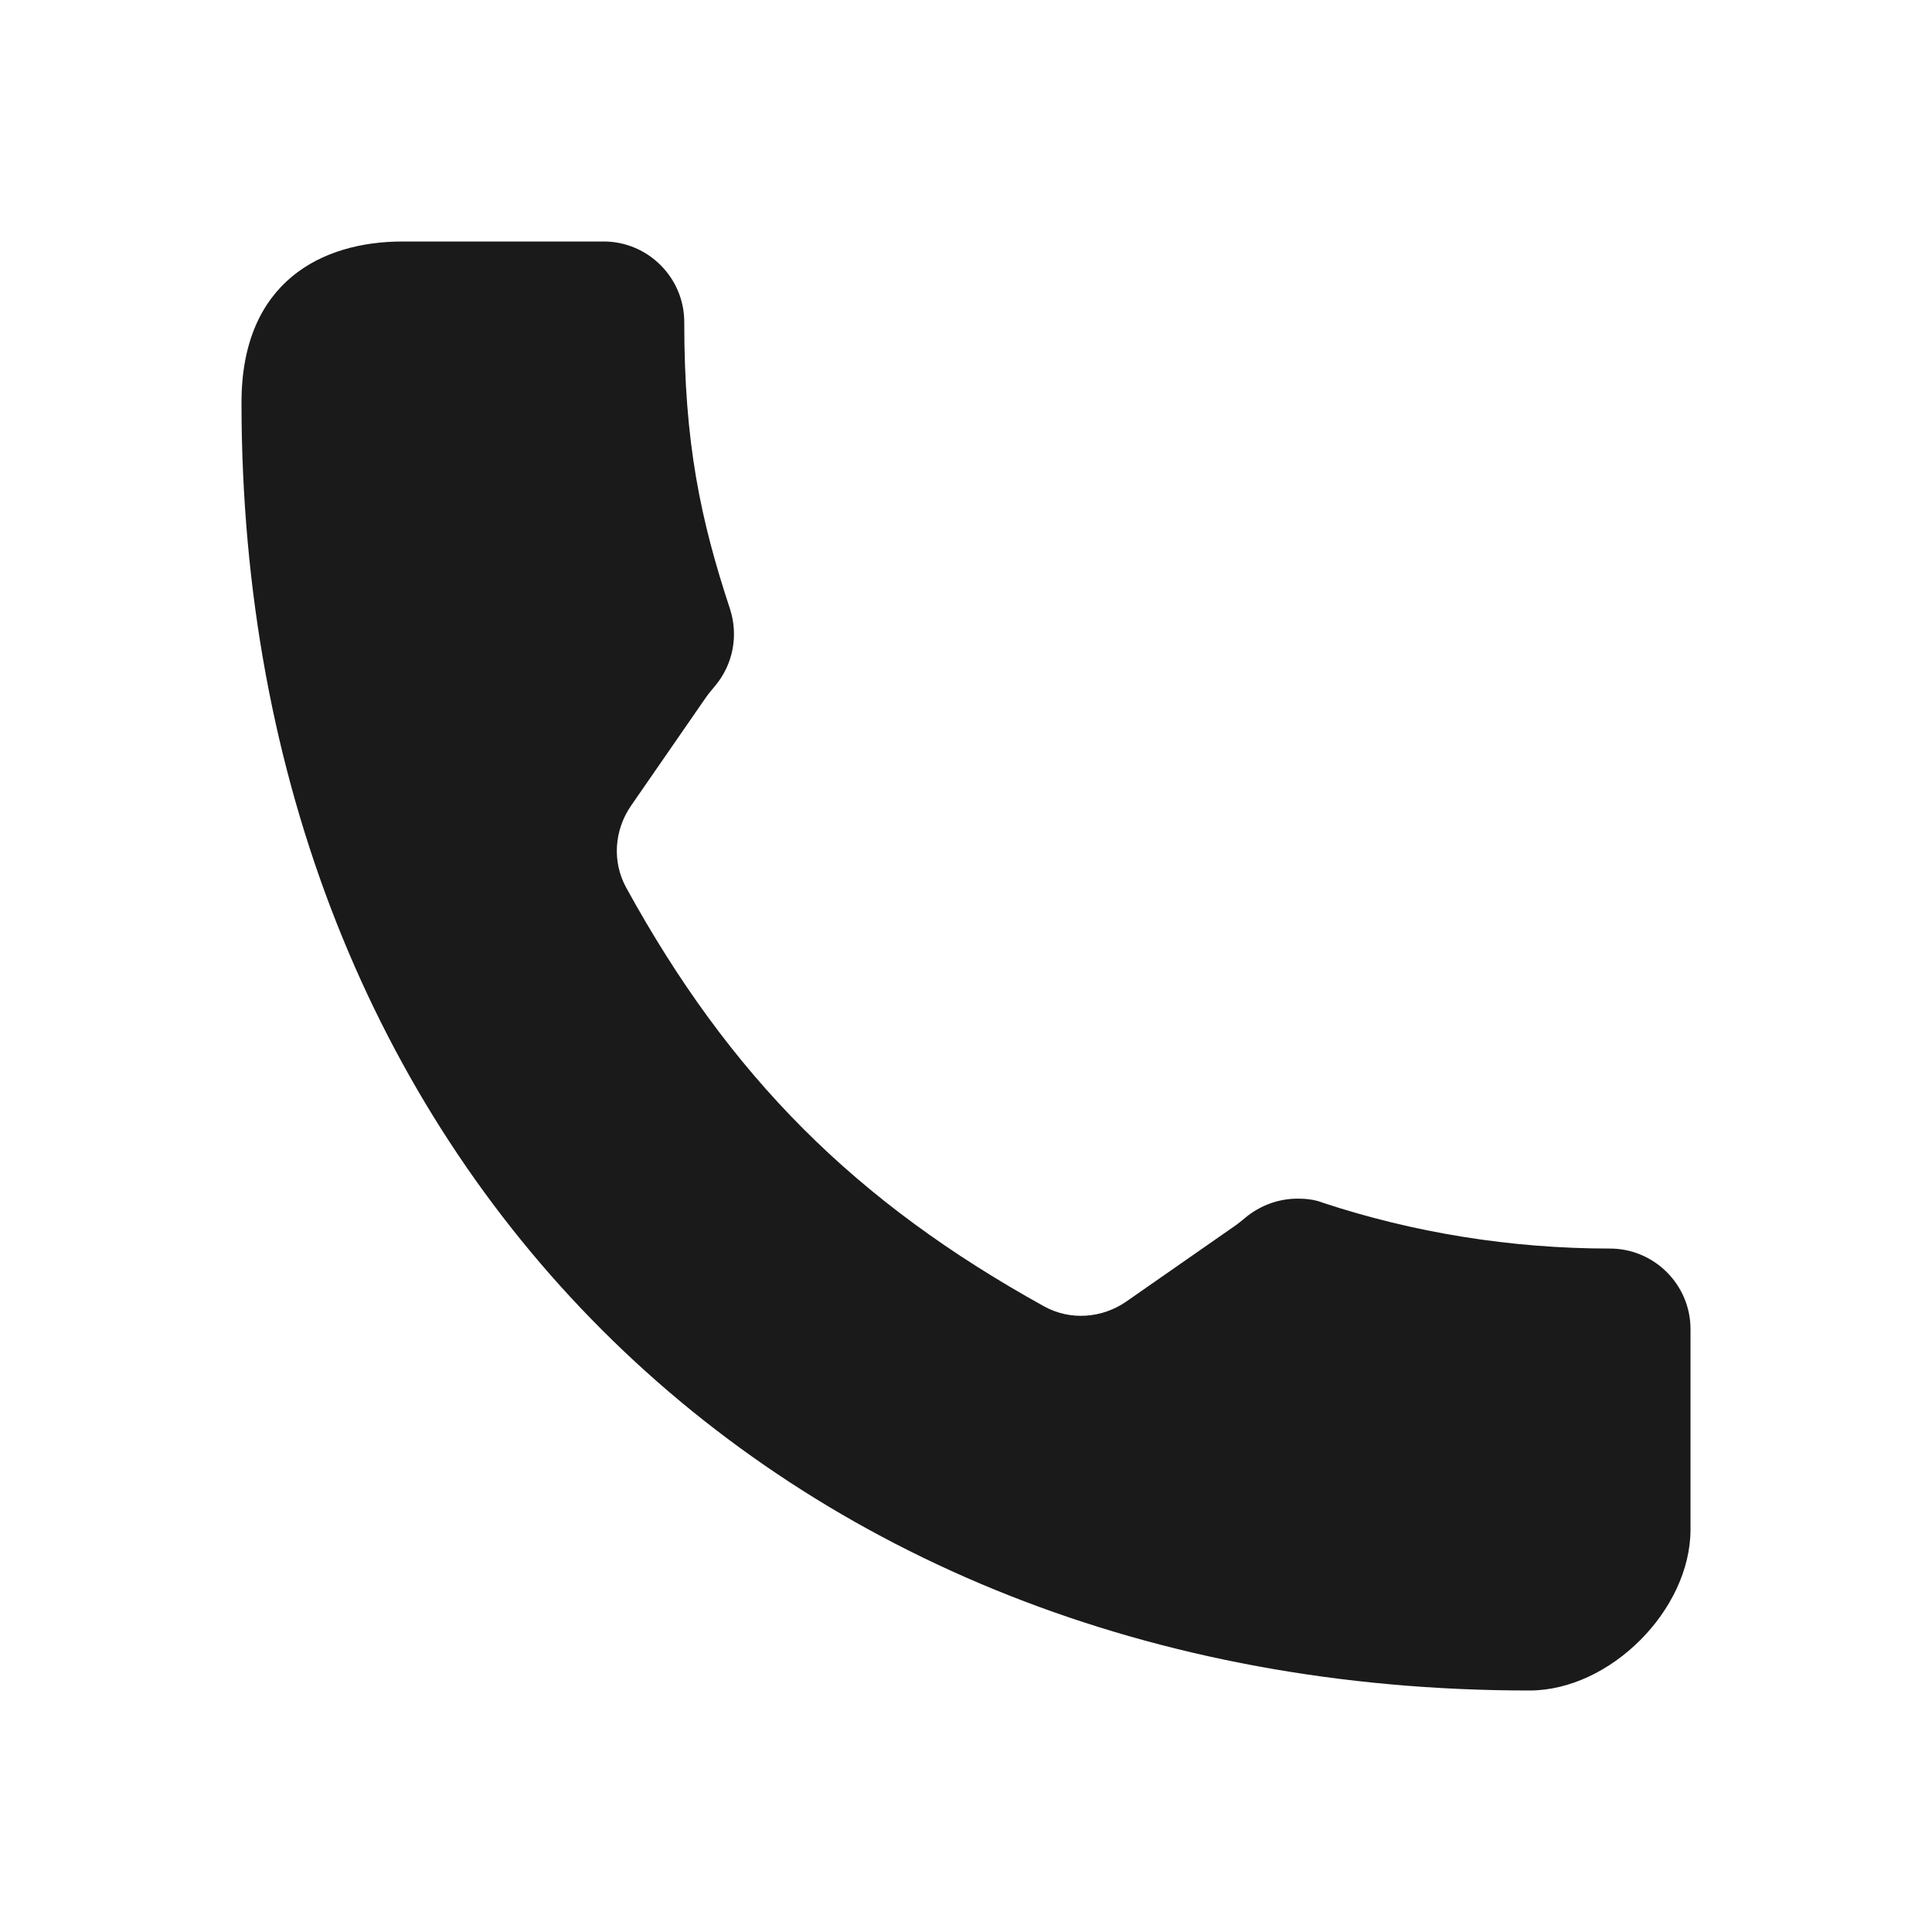
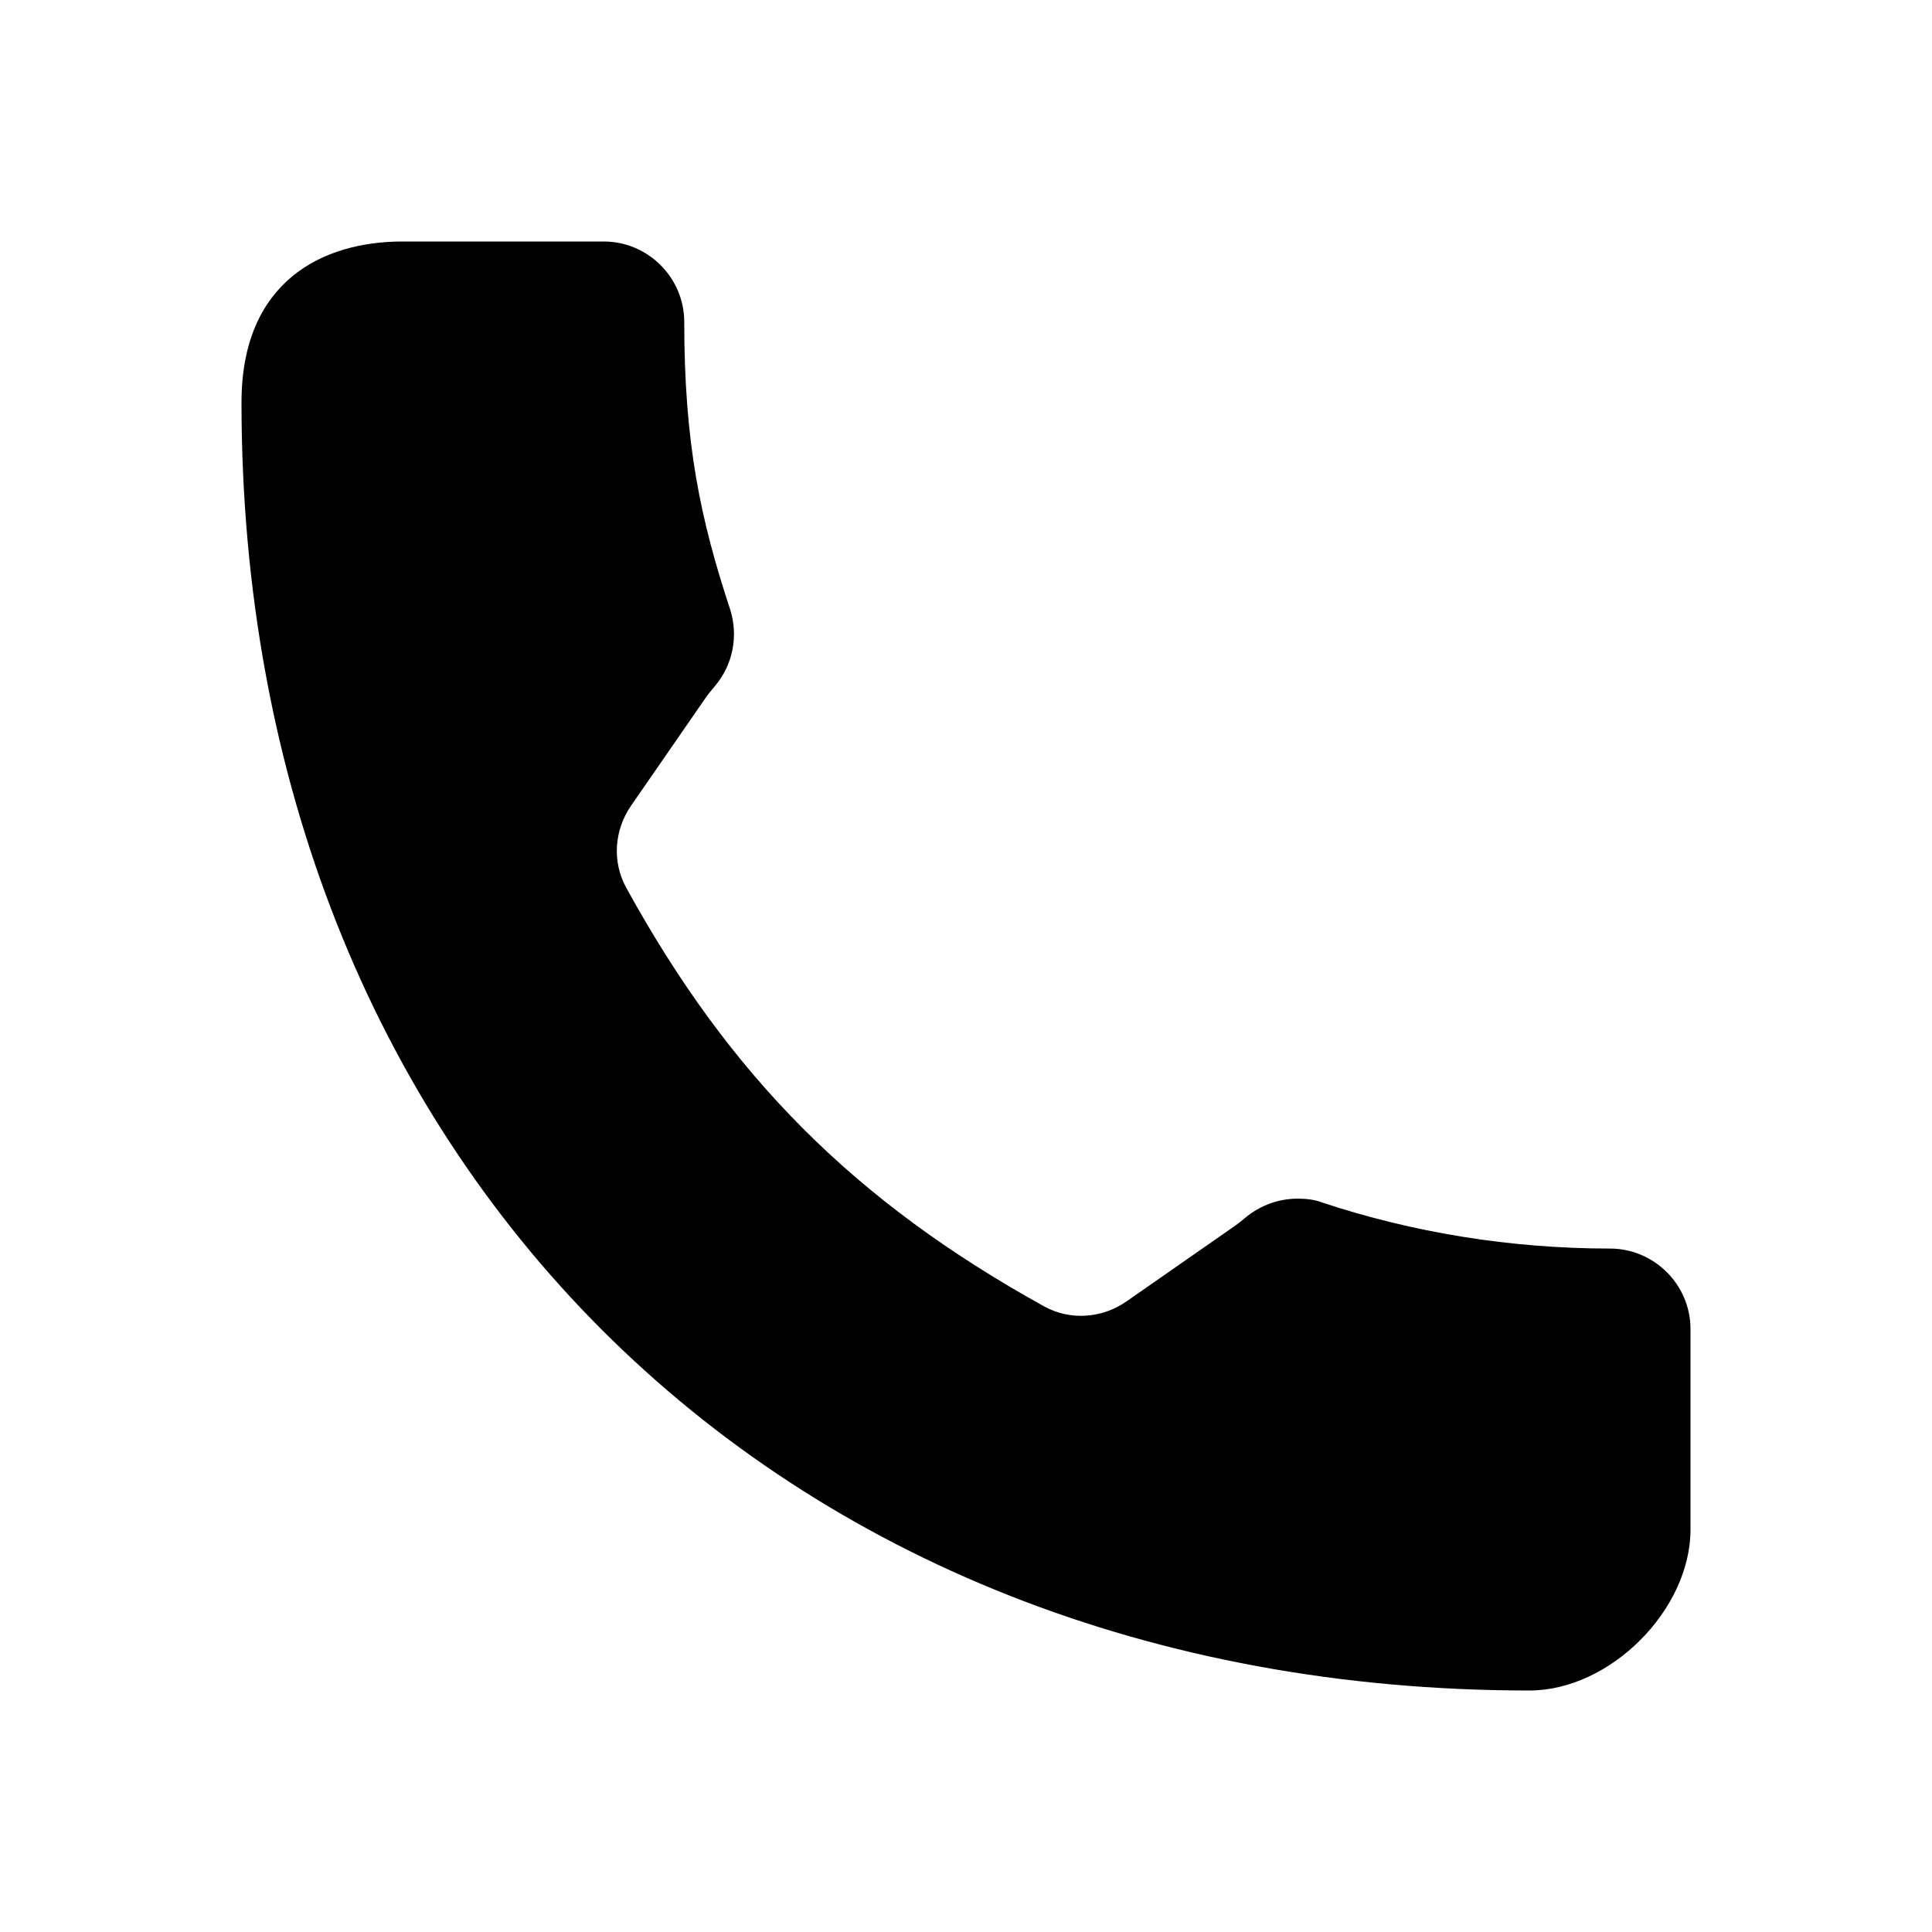
<svg xmlns="http://www.w3.org/2000/svg" width="24" height="24" viewBox="0 0 24 24" fill="none">
-   <path d="M7.5 3C8.05 3 8.5 3.45 8.5 4C8.5 5.5 8.7 6.45 9.07 7.57C9.172 7.893 9.111 8.25 8.881 8.523C8.843 8.569 8.803 8.615 8.769 8.664L7.839 10.009C7.63 10.312 7.602 10.705 7.779 11.027C9.07 13.377 10.621 14.928 12.97 16.228C13.293 16.407 13.69 16.378 13.993 16.167L15.348 15.223C15.389 15.194 15.428 15.162 15.467 15.129C15.656 14.972 15.884 14.89 16.12 14.89C16.22 14.89 16.33 14.9 16.43 14.94C17.55 15.31 18.76 15.51 20 15.51C20.55 15.51 21 15.96 21 16.51V19C21 20 20 21 19 21C9.61 21 3 14.39 3 5C3 3.5 4 3 5 3H7.5Z" fill="#1A1A1A" />
+   <path d="M7.5 3C8.05 3 8.5 3.45 8.5 4C8.5 5.5 8.7 6.45 9.07 7.57C9.172 7.893 9.111 8.25 8.881 8.523C8.843 8.569 8.803 8.615 8.769 8.664L7.839 10.009C7.63 10.312 7.602 10.705 7.779 11.027C9.07 13.377 10.621 14.928 12.97 16.228C13.293 16.407 13.69 16.378 13.993 16.167L15.348 15.223C15.389 15.194 15.428 15.162 15.467 15.129C15.656 14.972 15.884 14.89 16.12 14.89C16.22 14.89 16.33 14.9 16.43 14.94C17.55 15.31 18.76 15.51 20 15.51C20.55 15.51 21 15.96 21 16.51V19C21 20 20 21 19 21C9.61 21 3 14.39 3 5C3 3.5 4 3 5 3H7.5Z" fill="currentColor" />
</svg>
